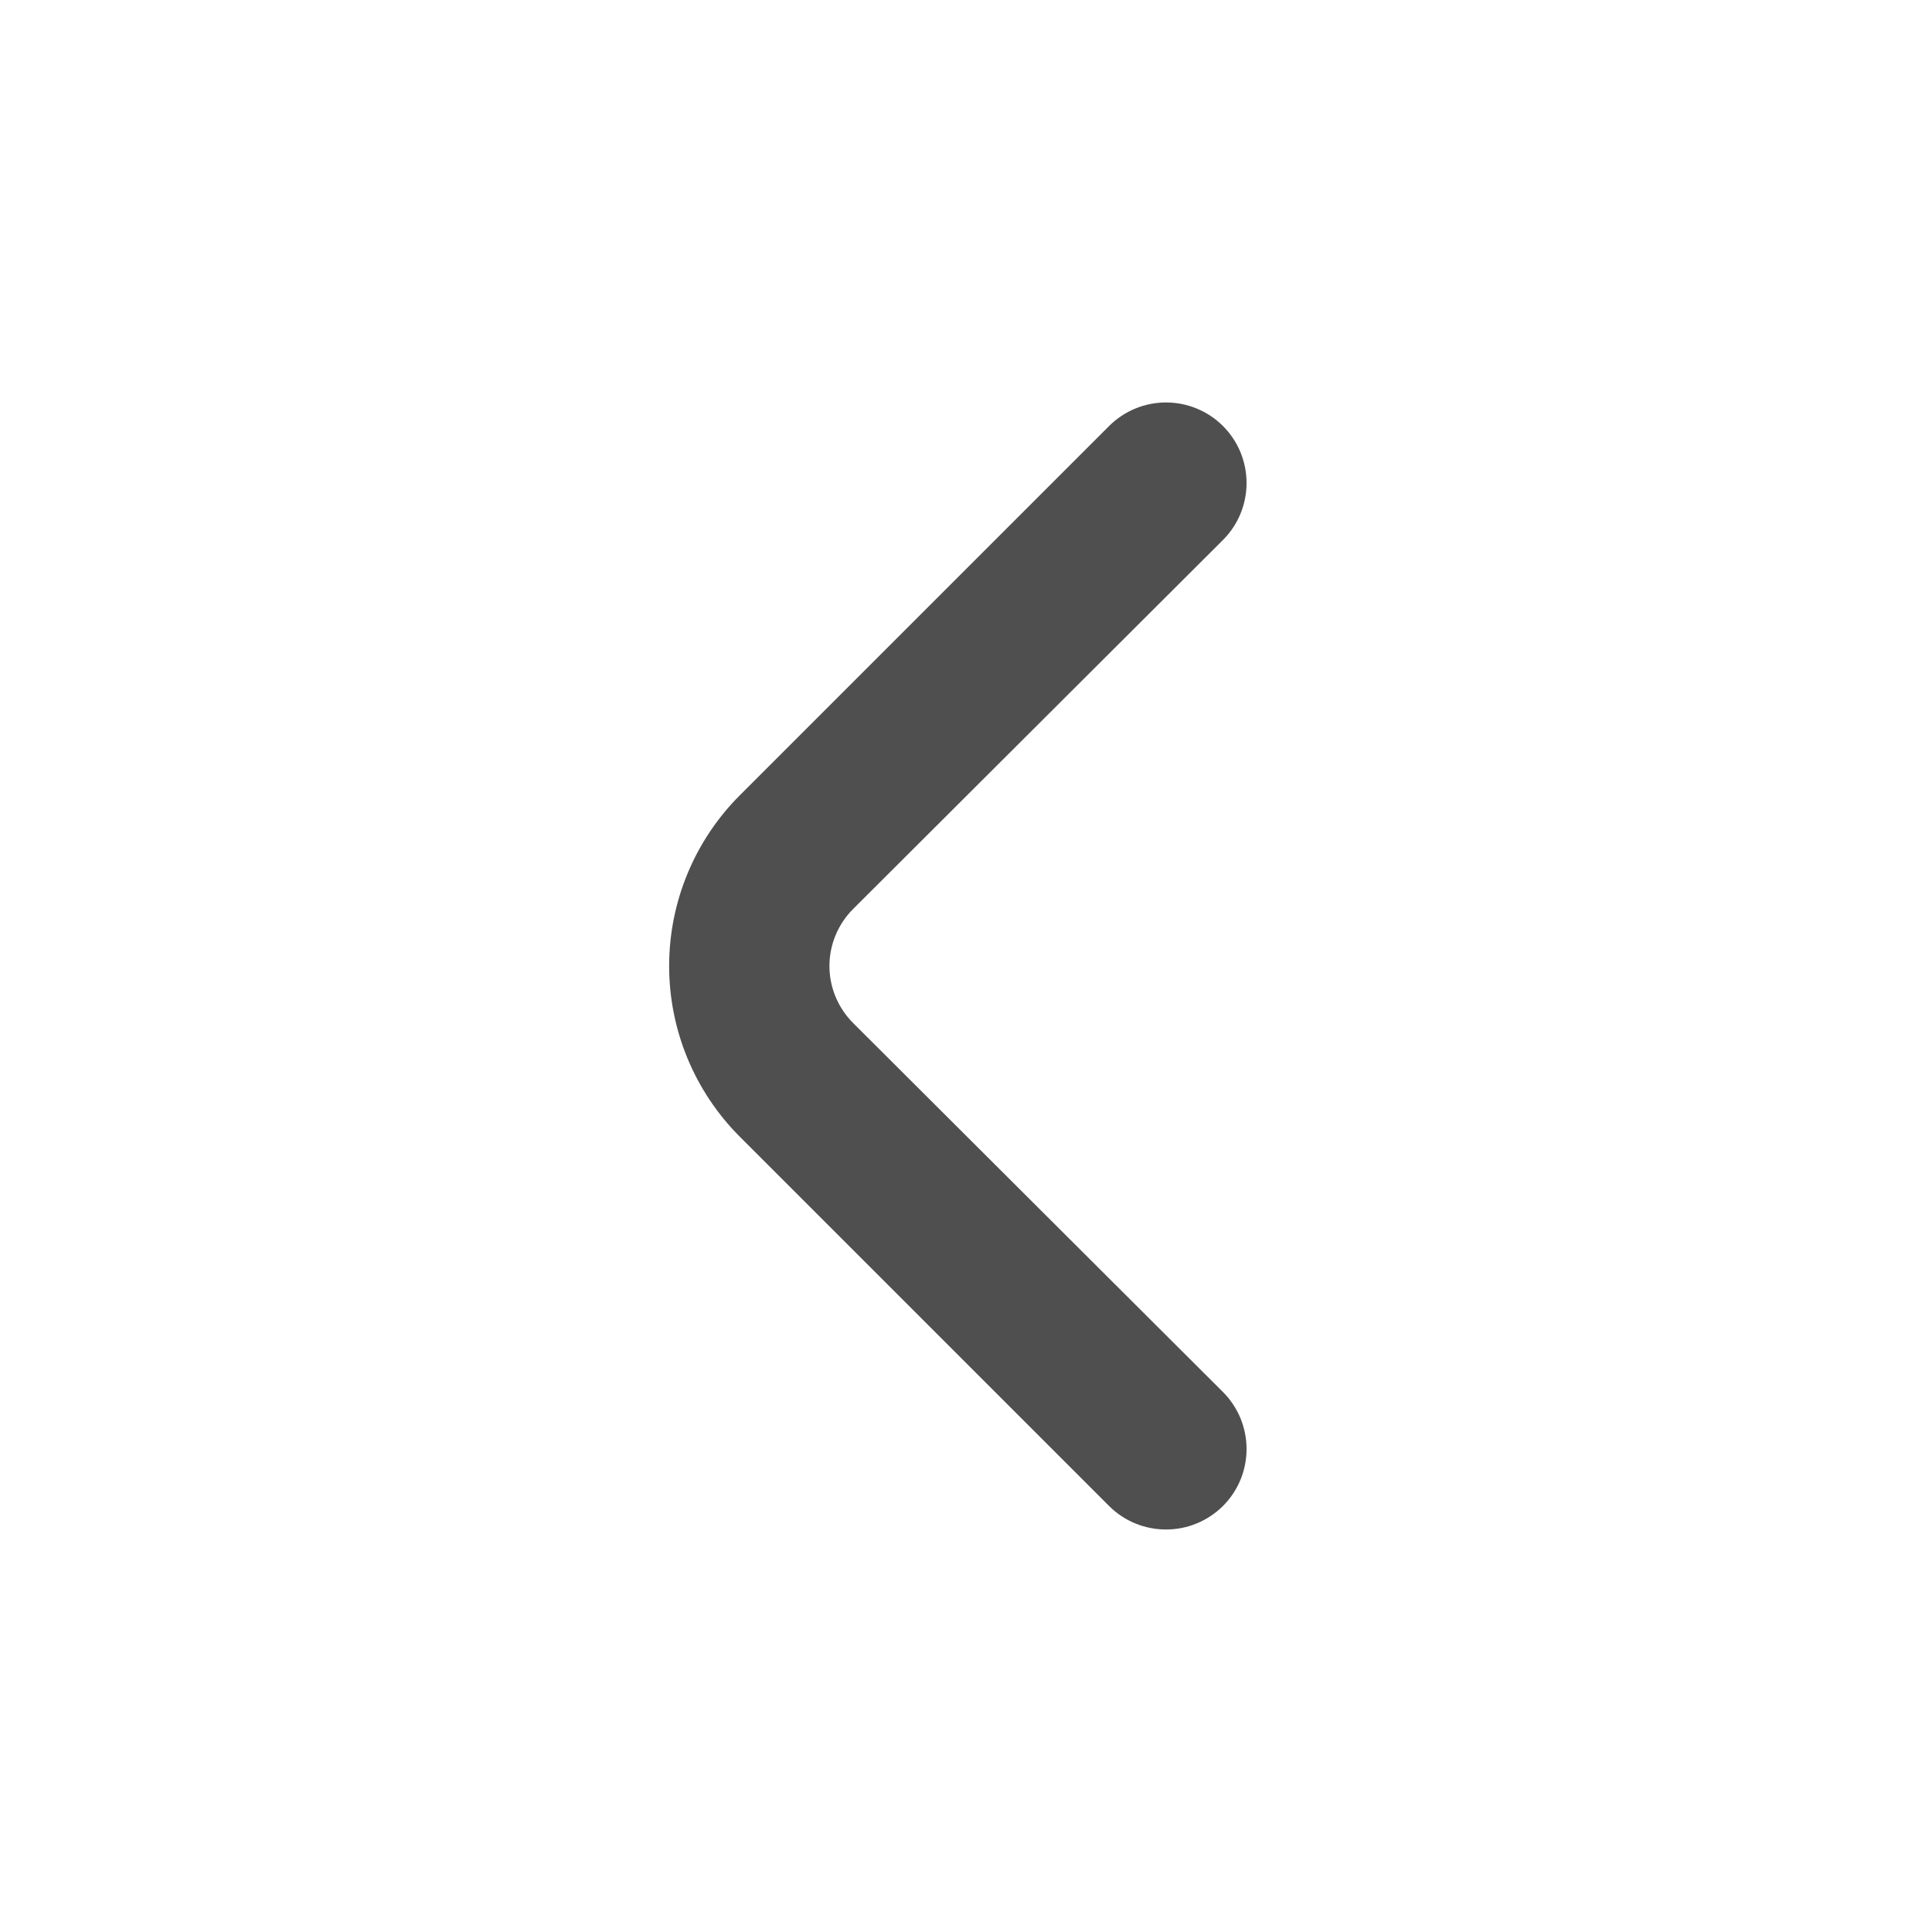
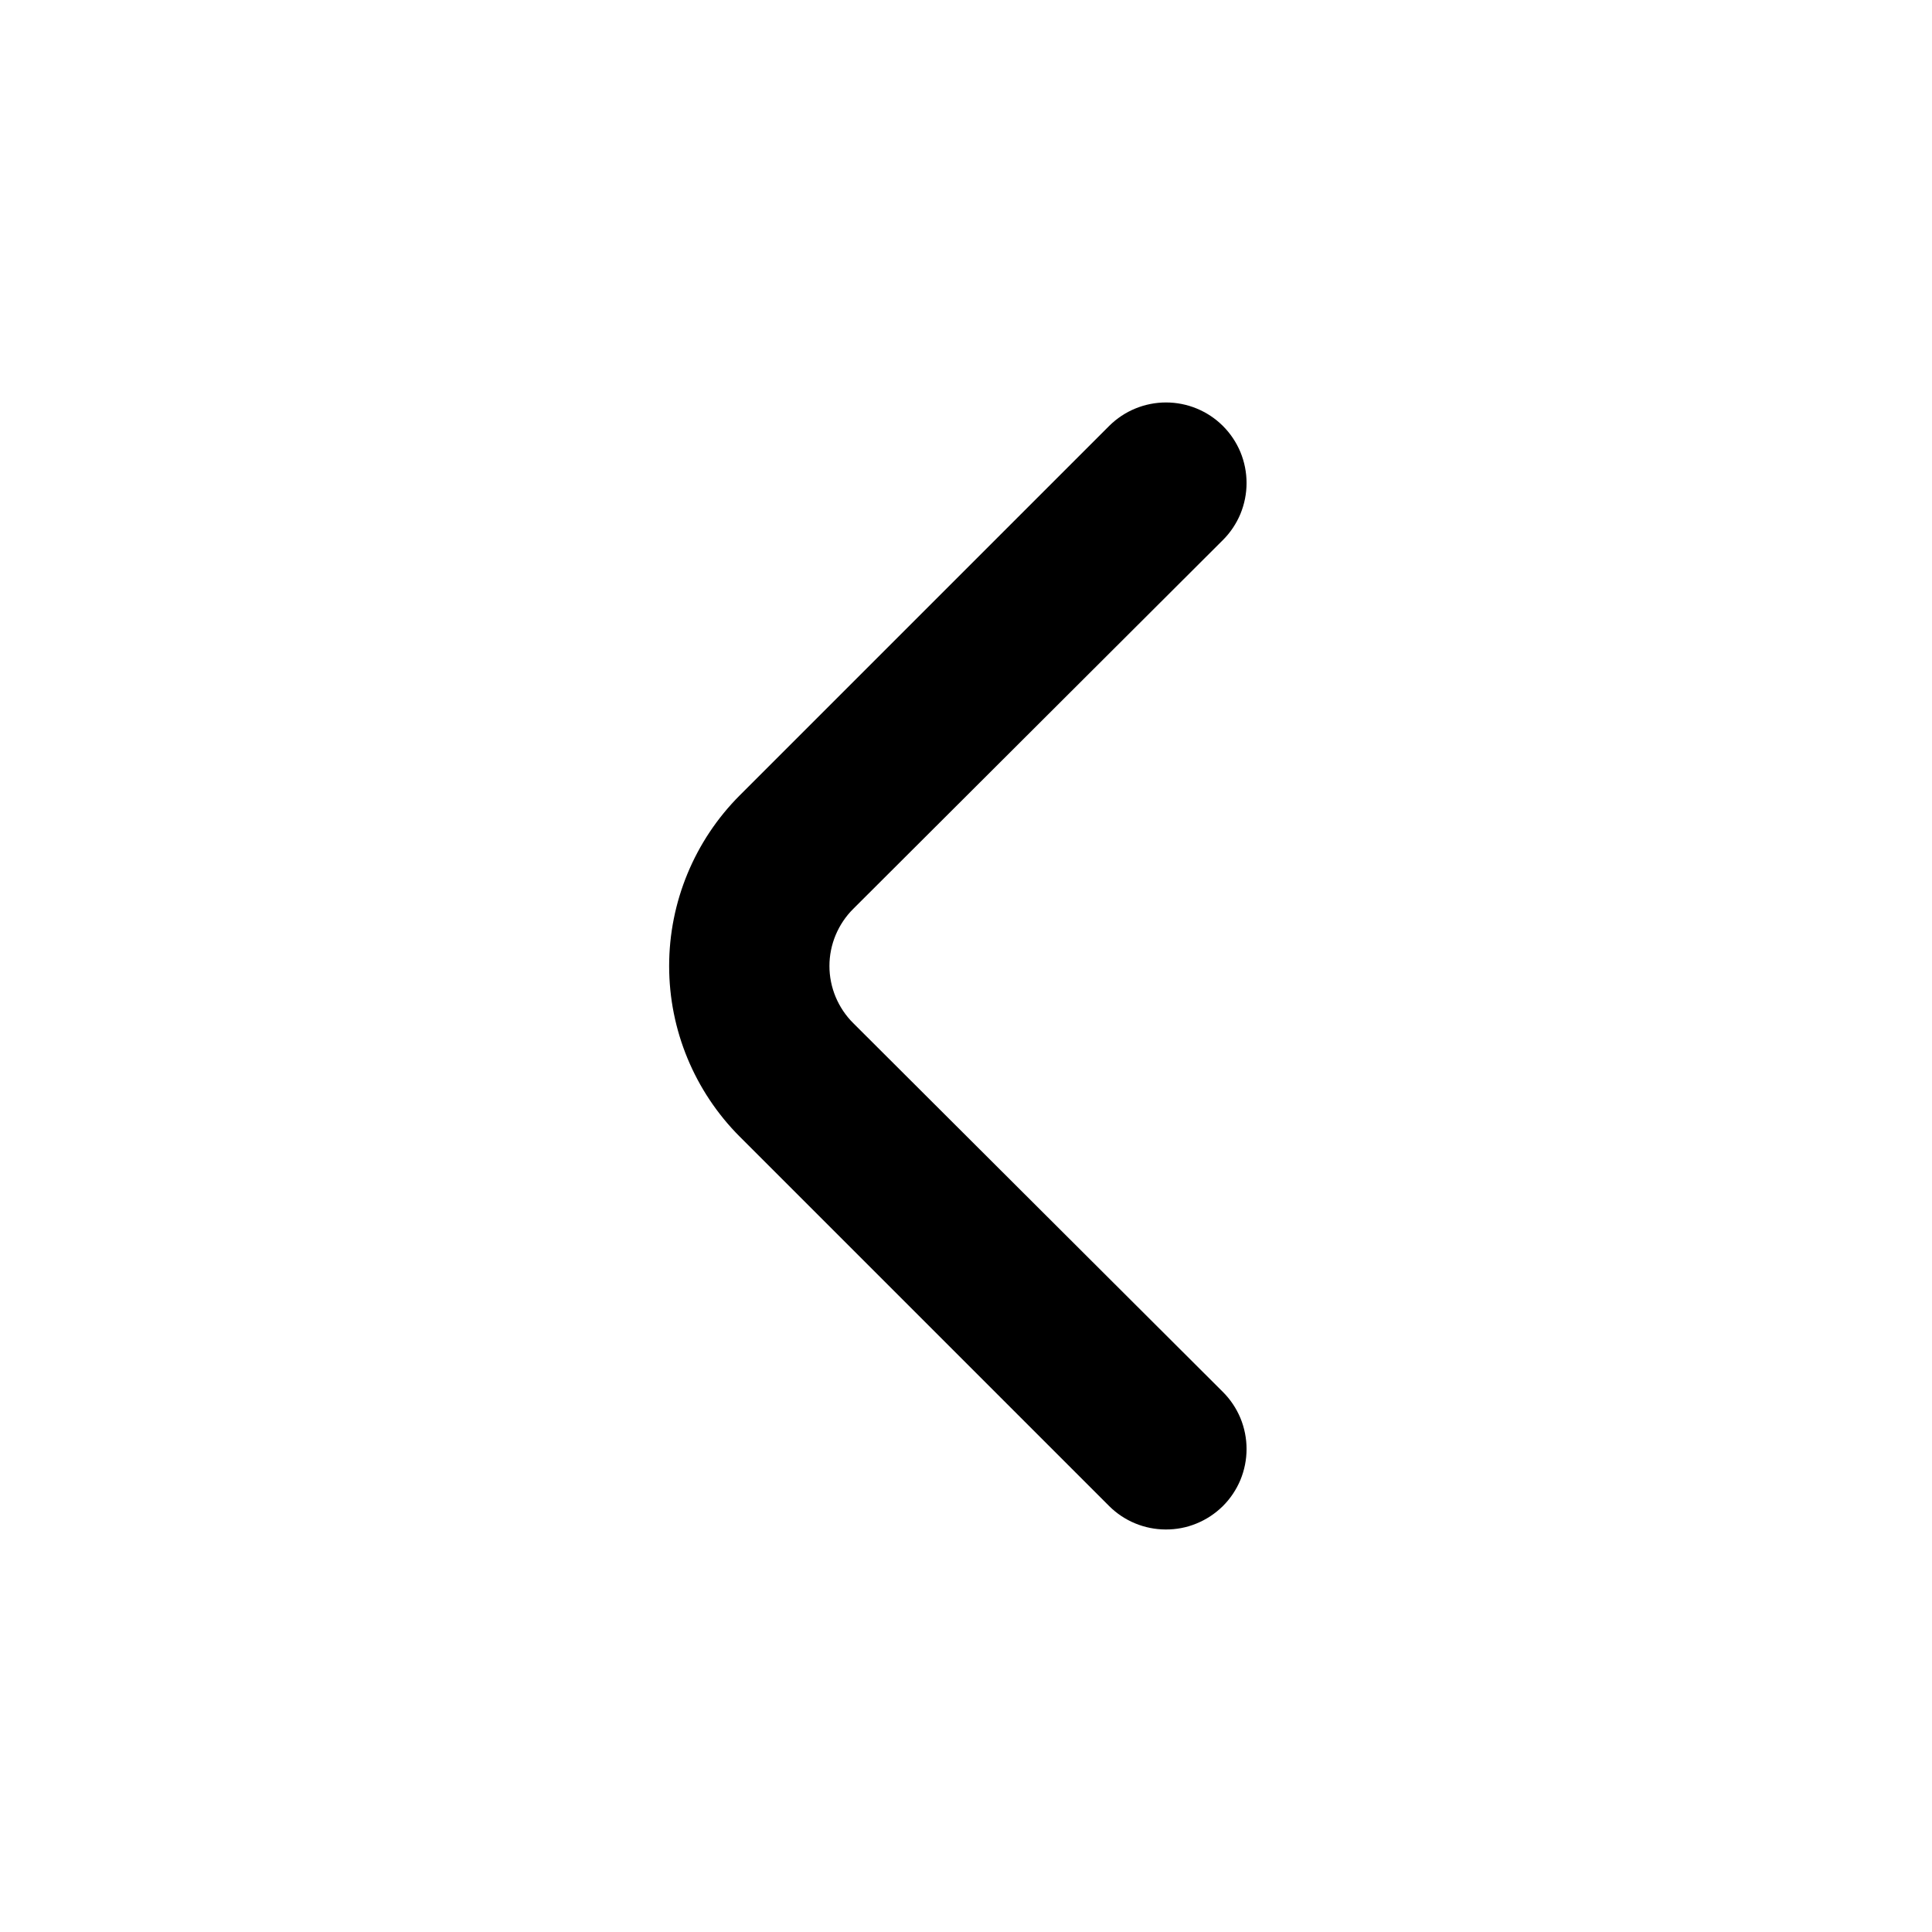
<svg xmlns="http://www.w3.org/2000/svg" width="32" height="32" viewBox="0 0 32 32" fill="none">
-   <path d="M14.133 16.947C14.008 16.823 13.909 16.675 13.841 16.513C13.773 16.35 13.738 16.176 13.738 16C13.738 15.824 13.773 15.65 13.841 15.487C13.909 15.325 14.008 15.177 14.133 15.053L20.253 8.947C20.378 8.823 20.477 8.675 20.545 8.513C20.612 8.35 20.647 8.176 20.647 8C20.647 7.824 20.612 7.65 20.545 7.487C20.477 7.325 20.378 7.177 20.253 7.053C20.003 6.805 19.665 6.666 19.313 6.666C18.961 6.666 18.623 6.805 18.373 7.053L12.253 13.173C11.504 13.923 11.083 14.94 11.083 16C11.083 17.06 11.504 18.077 12.253 18.827L18.373 24.947C18.621 25.193 18.956 25.332 19.306 25.333C19.482 25.334 19.656 25.301 19.818 25.234C19.98 25.168 20.128 25.07 20.253 24.947C20.378 24.823 20.477 24.675 20.545 24.513C20.612 24.35 20.647 24.176 20.647 24C20.647 23.824 20.612 23.65 20.545 23.487C20.477 23.325 20.378 23.177 20.253 23.053L14.133 16.947Z" fill="#4F4F4F" />
+   <path d="M14.133 16.947C14.008 16.823 13.909 16.675 13.841 16.513C13.773 16.35 13.738 16.176 13.738 16C13.738 15.824 13.773 15.65 13.841 15.487C13.909 15.325 14.008 15.177 14.133 15.053L20.253 8.947C20.378 8.823 20.477 8.675 20.545 8.513C20.612 8.35 20.647 8.176 20.647 8C20.647 7.824 20.612 7.65 20.545 7.487C20.477 7.325 20.378 7.177 20.253 7.053C20.003 6.805 19.665 6.666 19.313 6.666C18.961 6.666 18.623 6.805 18.373 7.053L12.253 13.173C11.504 13.923 11.083 14.94 11.083 16C11.083 17.06 11.504 18.077 12.253 18.827L18.373 24.947C18.621 25.193 18.956 25.332 19.306 25.333C19.482 25.334 19.656 25.301 19.818 25.234C19.98 25.168 20.128 25.07 20.253 24.947C20.378 24.823 20.477 24.675 20.545 24.513C20.612 24.35 20.647 24.176 20.647 24C20.647 23.824 20.612 23.65 20.545 23.487C20.477 23.325 20.378 23.177 20.253 23.053L14.133 16.947Z" fill="currentColor" />
</svg>
